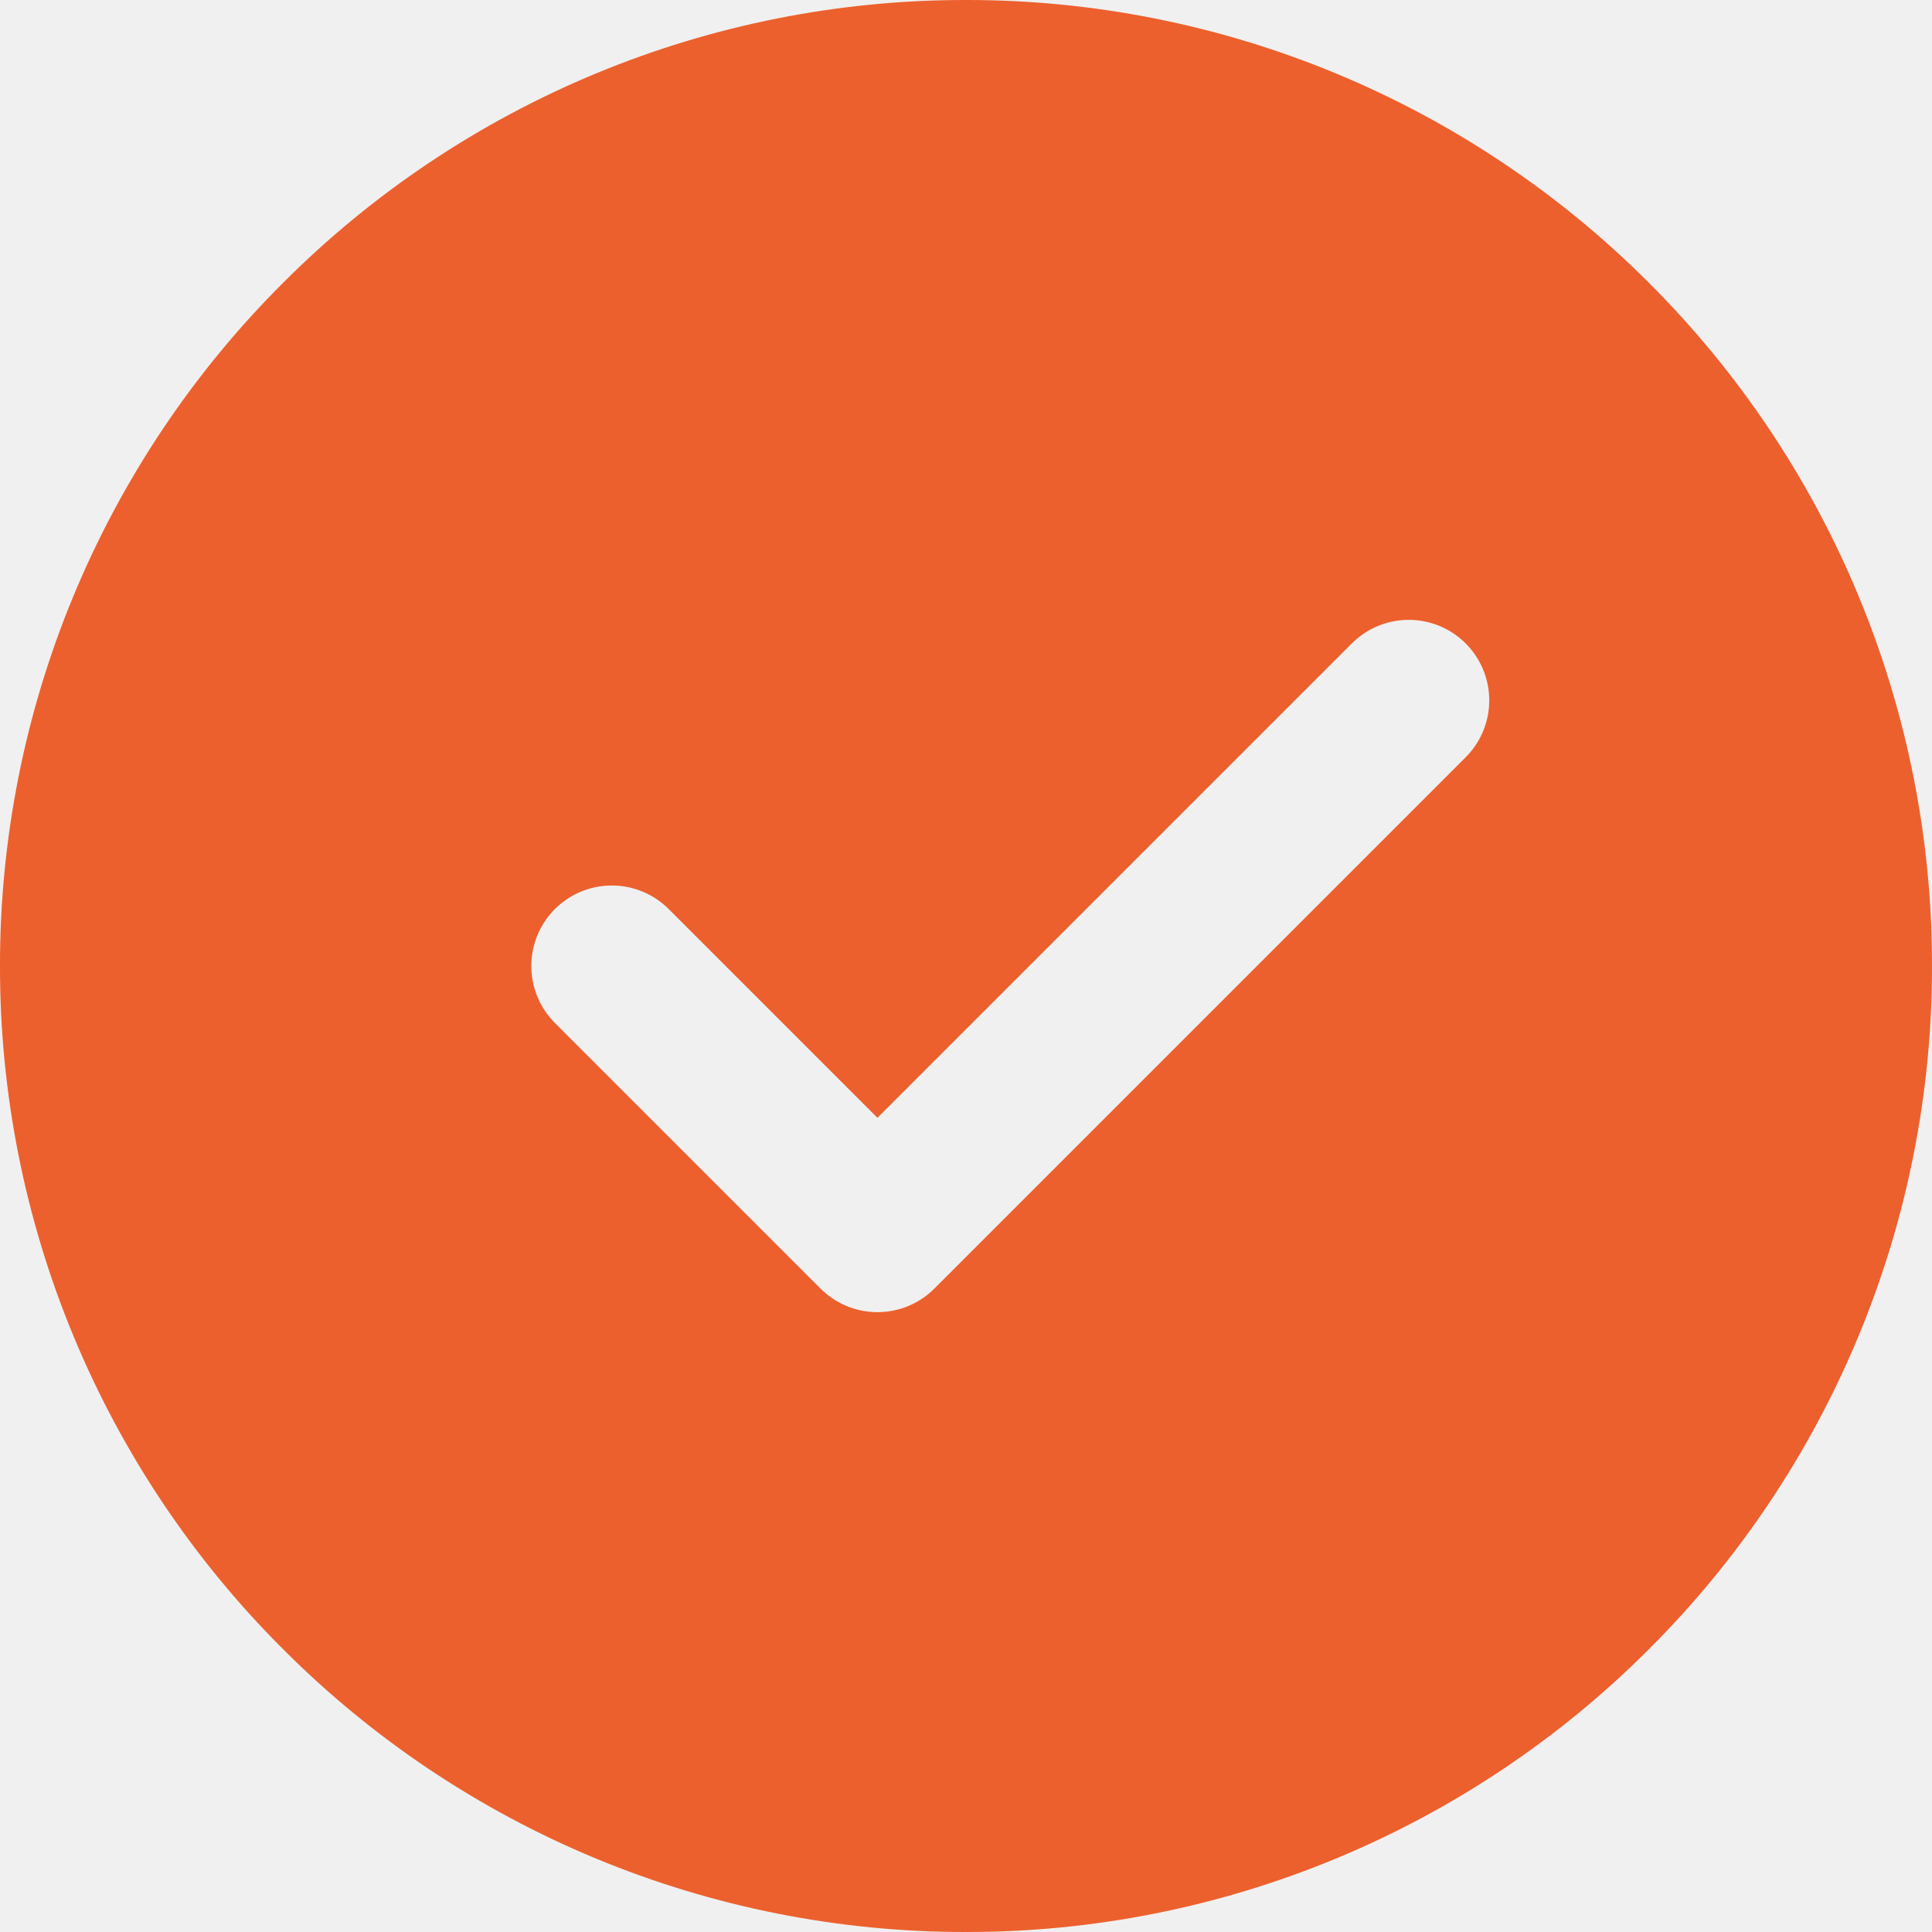
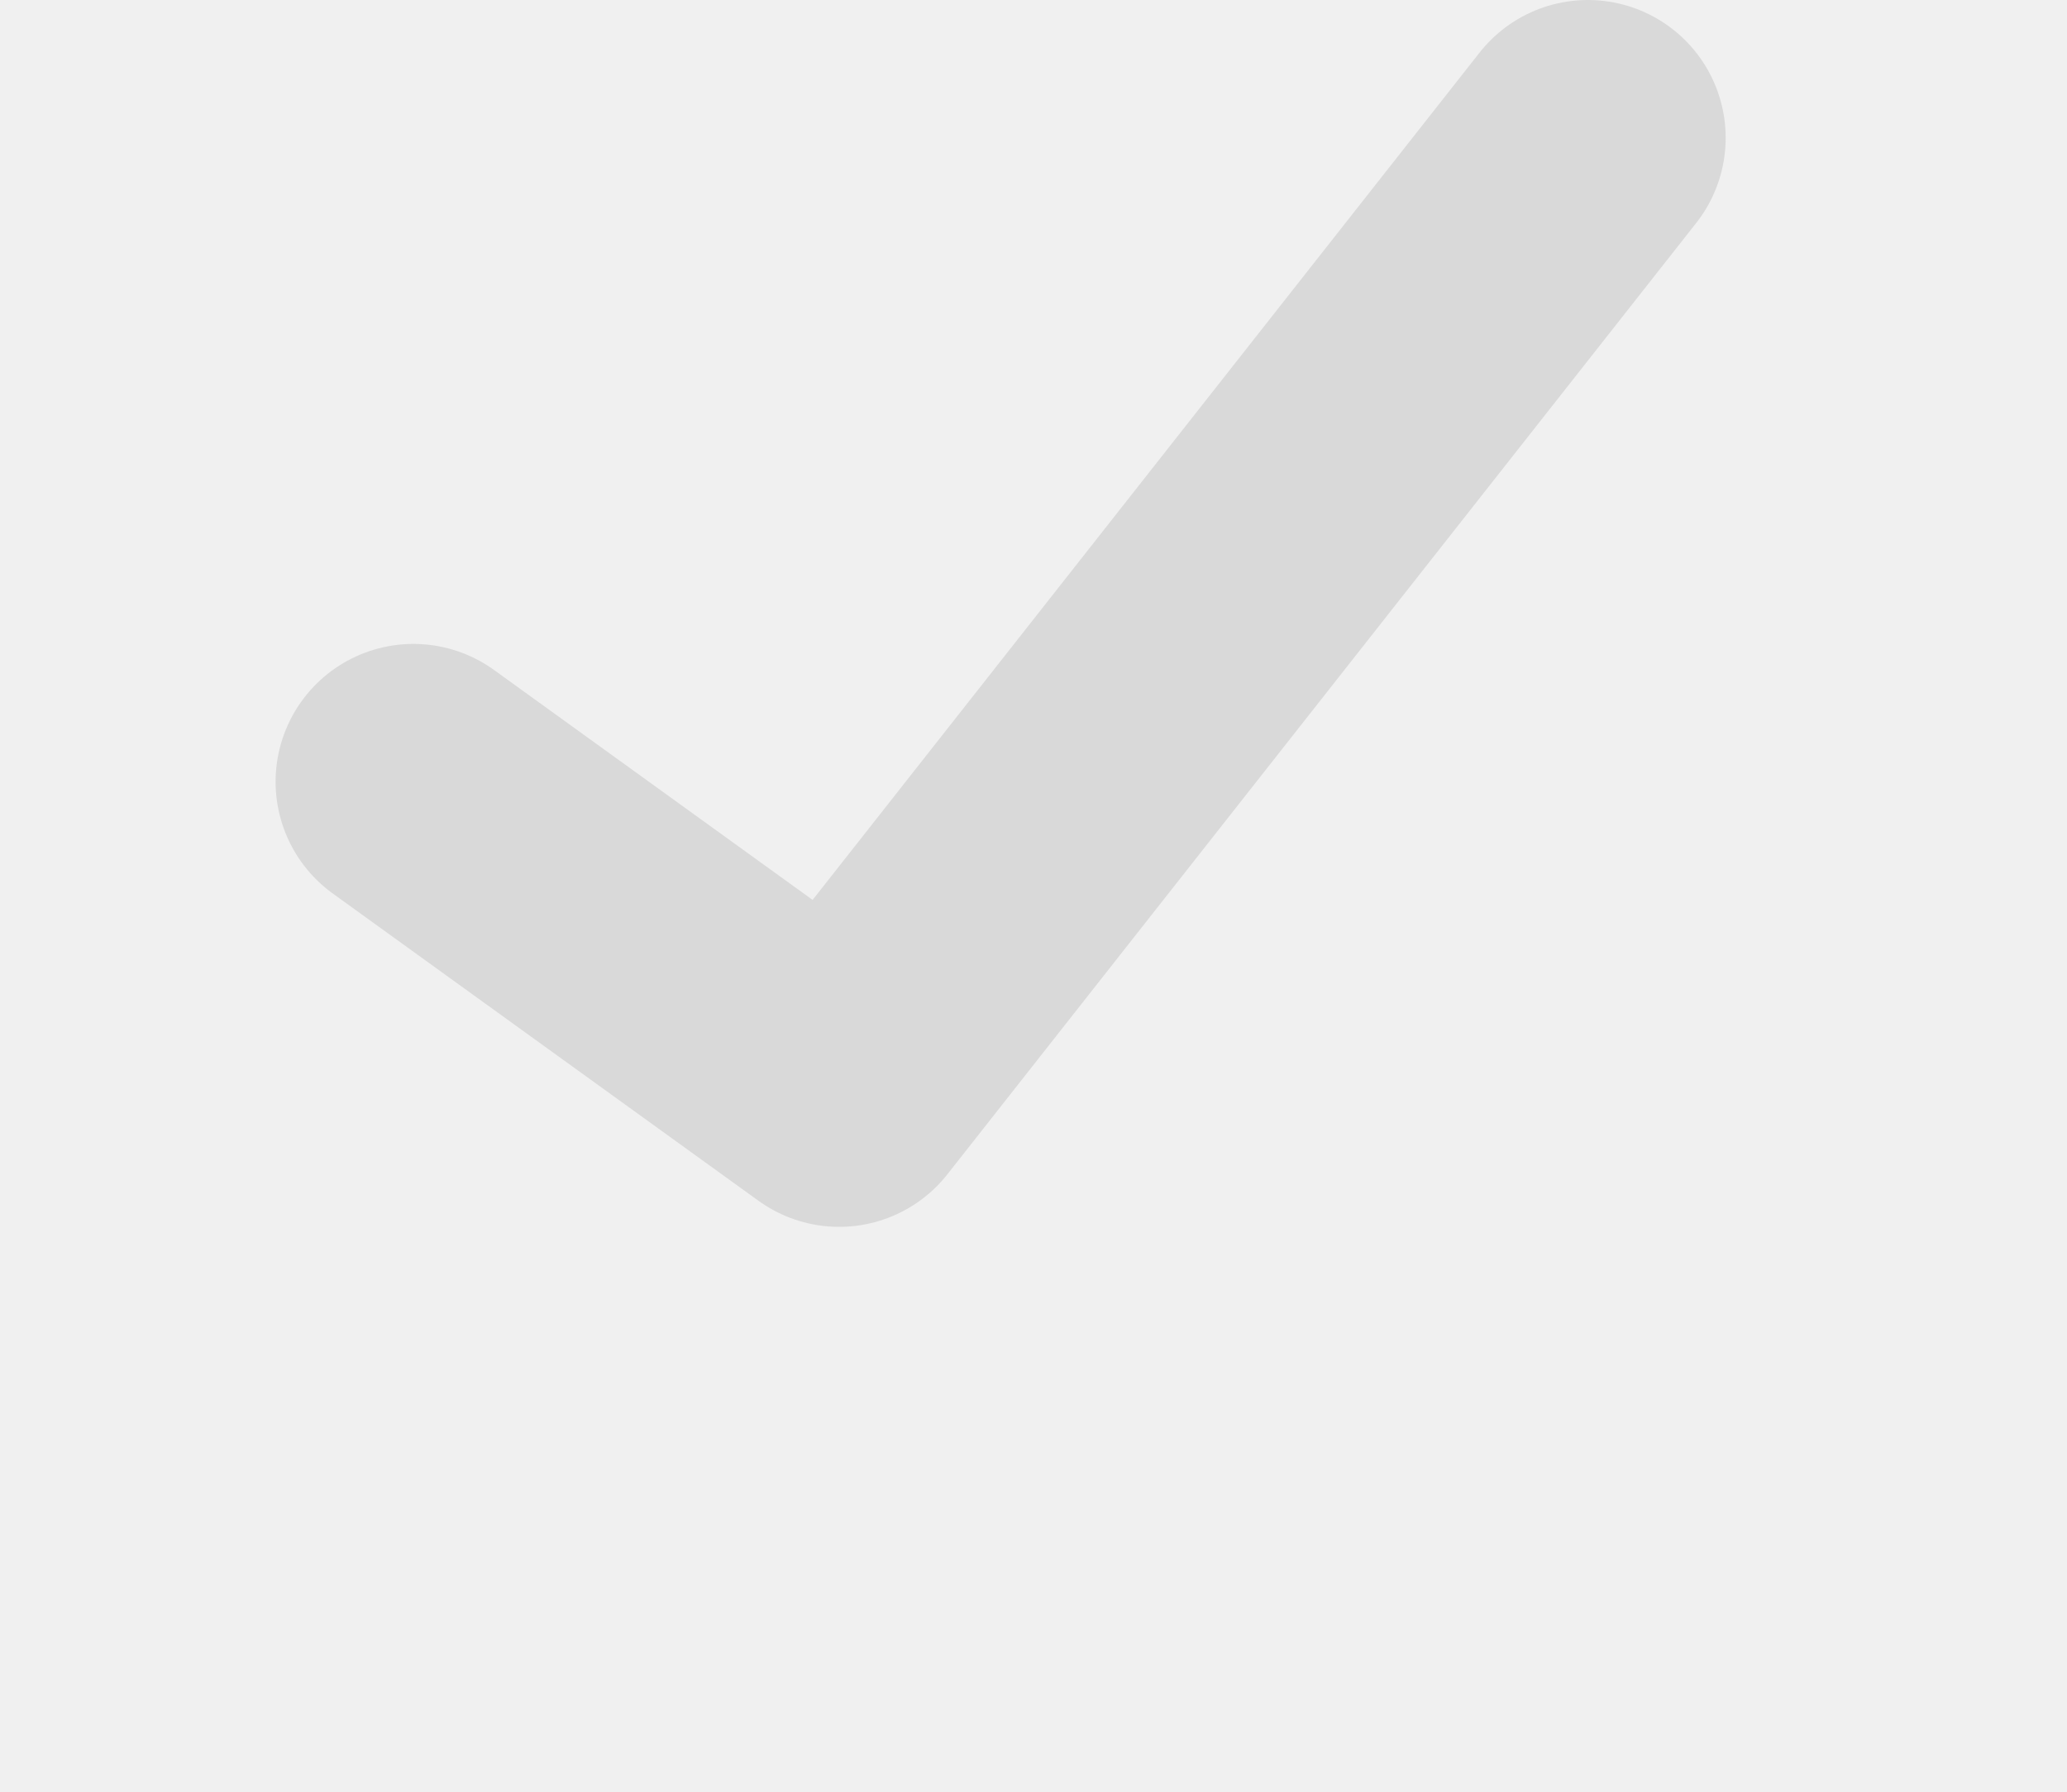
- <svg xmlns="http://www.w3.org/2000/svg" width="24" height="24" viewBox="0 0 24 24" fill="none">
-   <mask id="mask0_2785_9635" style="mask-type:luminance" maskUnits="userSpaceOnUse" x="0" y="0" width="24" height="24">
-     <path d="M12 23C13.445 23.002 14.876 22.718 16.21 22.165C17.545 21.612 18.758 20.801 19.778 19.778C20.801 18.758 21.612 17.545 22.165 16.21C22.718 14.876 23.002 13.445 23 12C23.002 10.555 22.718 9.124 22.165 7.789C21.612 6.455 20.801 5.242 19.778 4.222C18.758 3.199 17.545 2.388 16.21 1.835C14.876 1.282 13.445 0.998 12 1C10.555 0.998 9.124 1.282 7.789 1.835C6.455 2.388 5.242 3.199 4.222 4.222C3.199 5.242 2.388 6.455 1.835 7.789C1.282 9.124 0.998 10.555 1 12C0.998 13.445 1.282 14.876 1.835 16.21C2.388 17.545 3.199 18.758 4.222 19.778C5.242 20.801 6.455 21.612 7.789 22.165C9.124 22.718 10.555 23.002 12 23Z" fill="white" stroke="white" stroke-width="2" stroke-linejoin="round" />
-     <path d="M7.6 12L10.9 15.3L17.5 8.7" stroke="black" stroke-width="2" stroke-linecap="round" stroke-linejoin="round" />
-   </mask>
-   <g mask="url(#mask0_2785_9635)">
-     <path d="M-1.2 -1.2H25.2V25.2H-1.2V-1.2Z" fill="#EC602D" />
+ <svg xmlns="http://www.w3.org/2000/svg" width="30" height="26" viewBox="0 0 30 26" fill="none">
+   <g filter="url(#filter0_d_3215_17081)">
+     <path d="M6 11.344L12.179 15.803L23.046 2" stroke="#D9D9D9" stroke-width="4" stroke-linecap="round" stroke-linejoin="round" />
  </g>
</svg>
